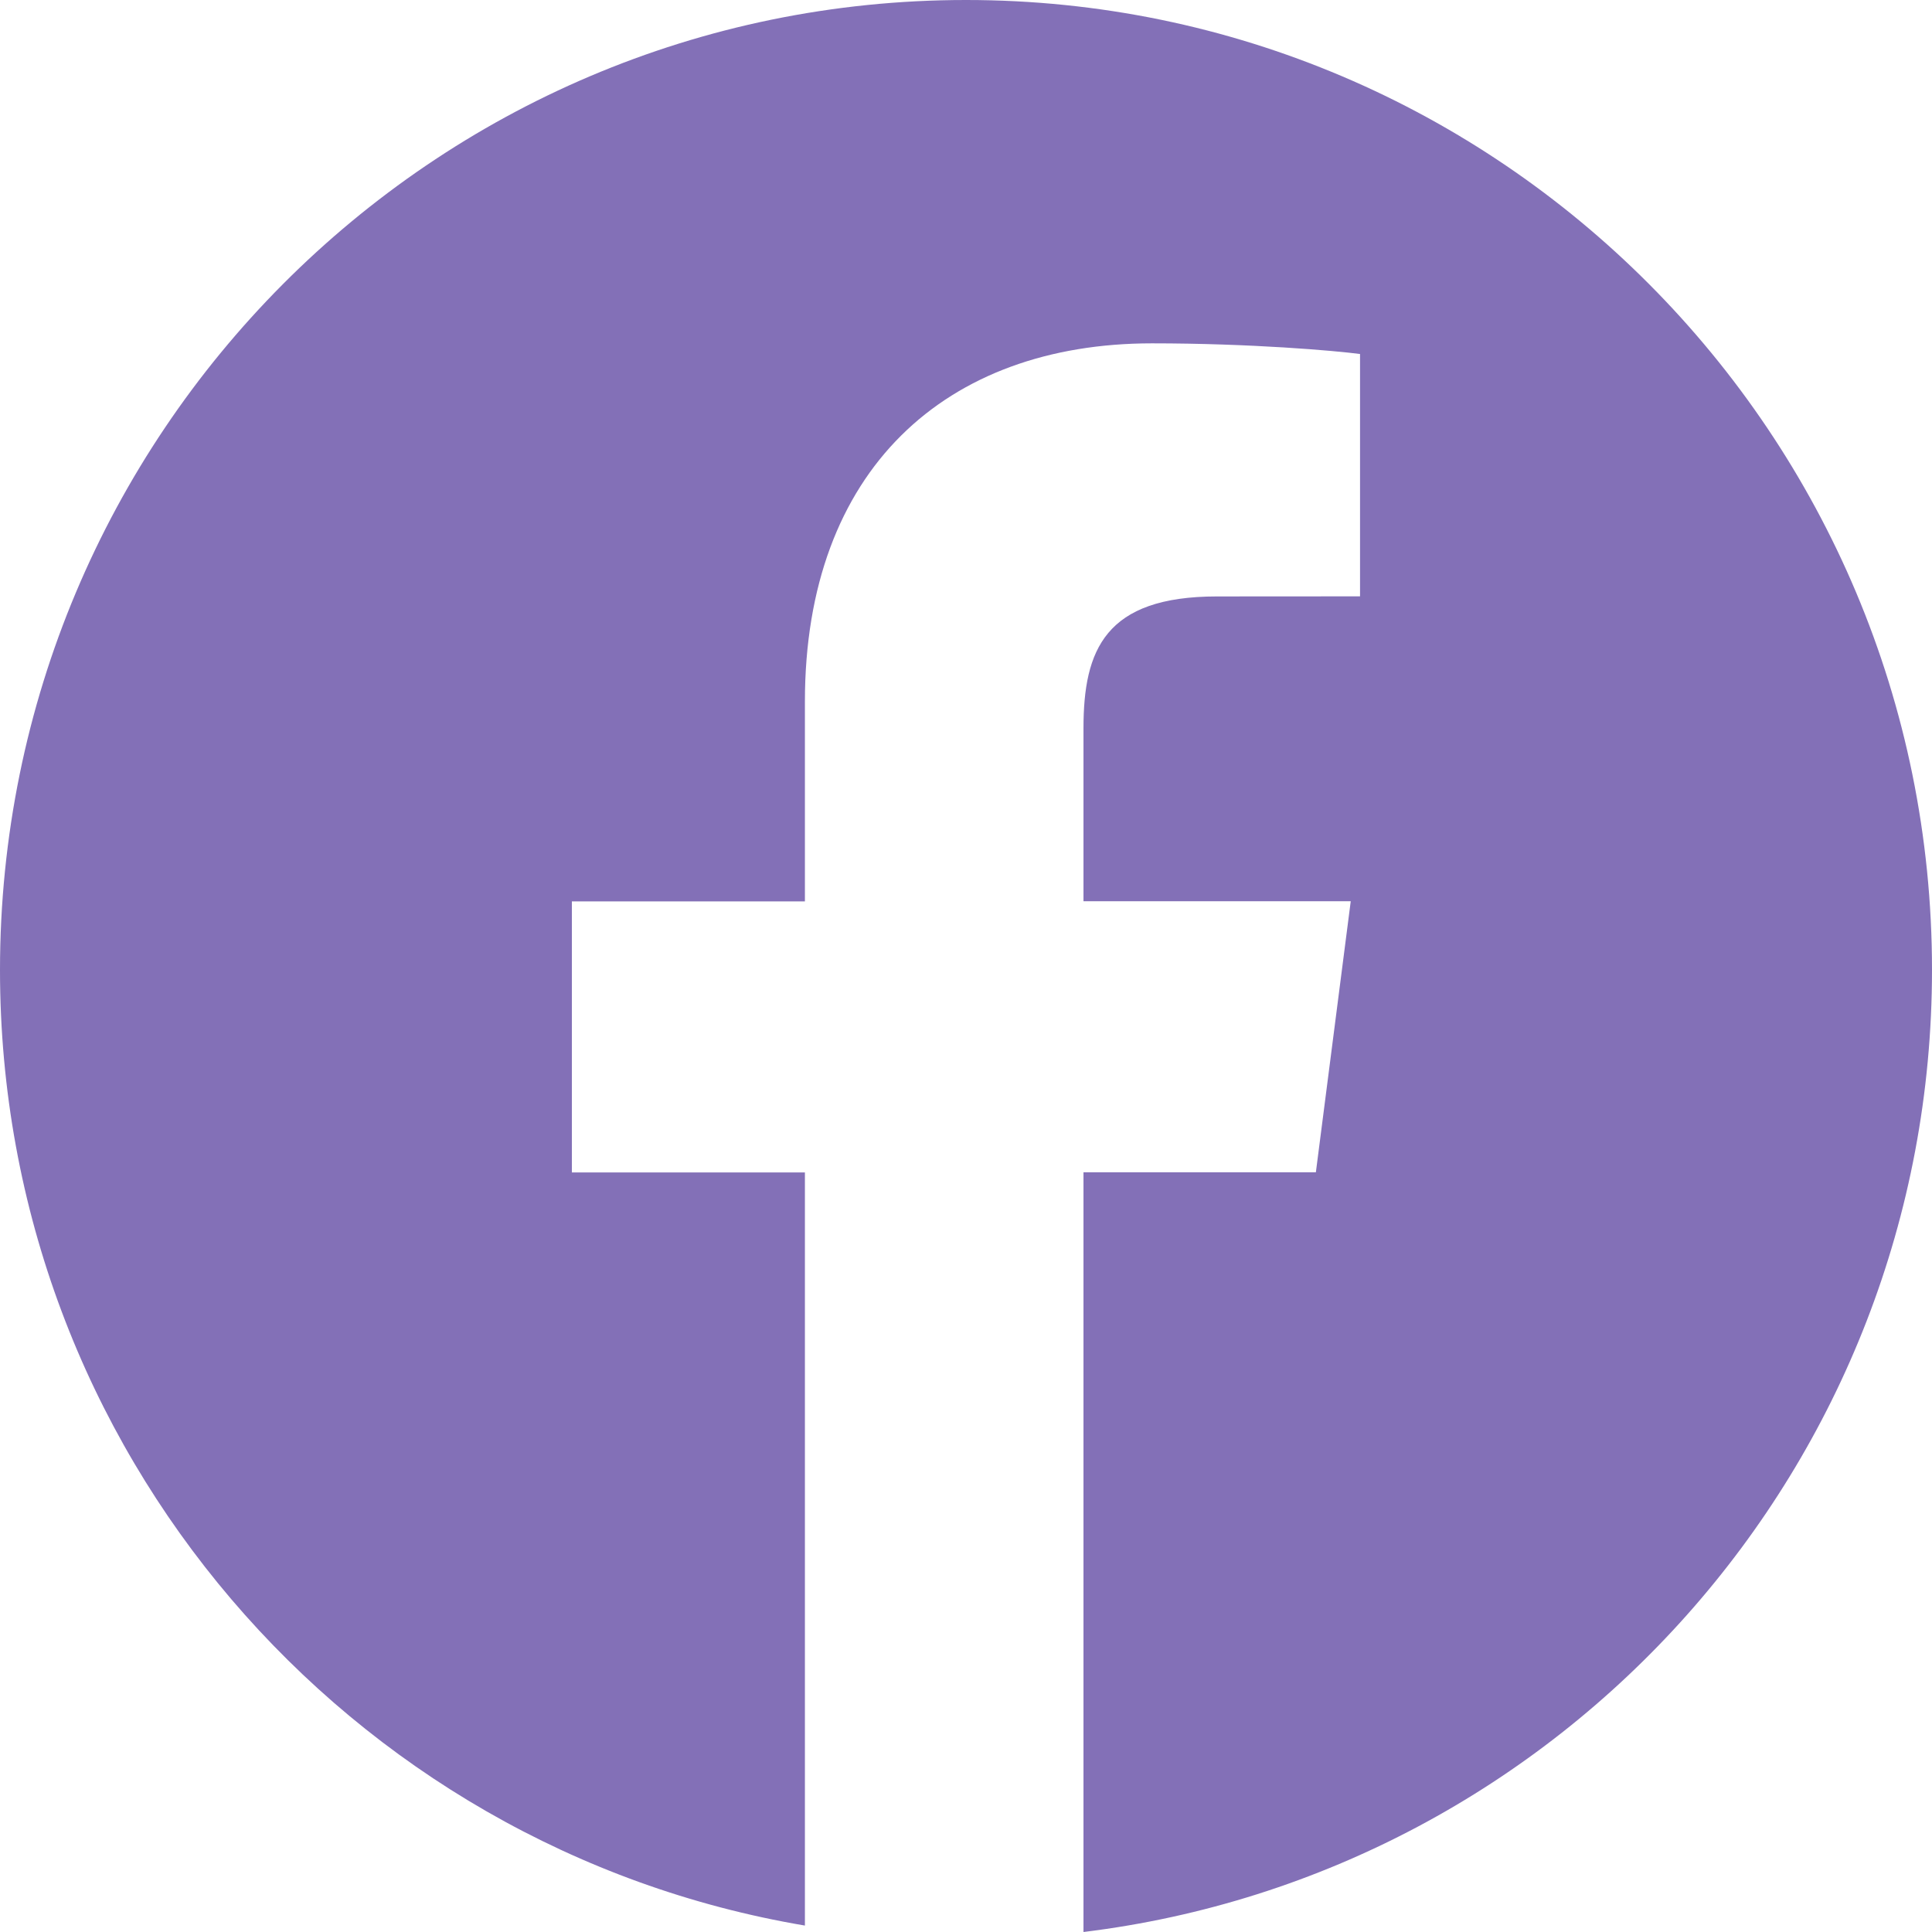
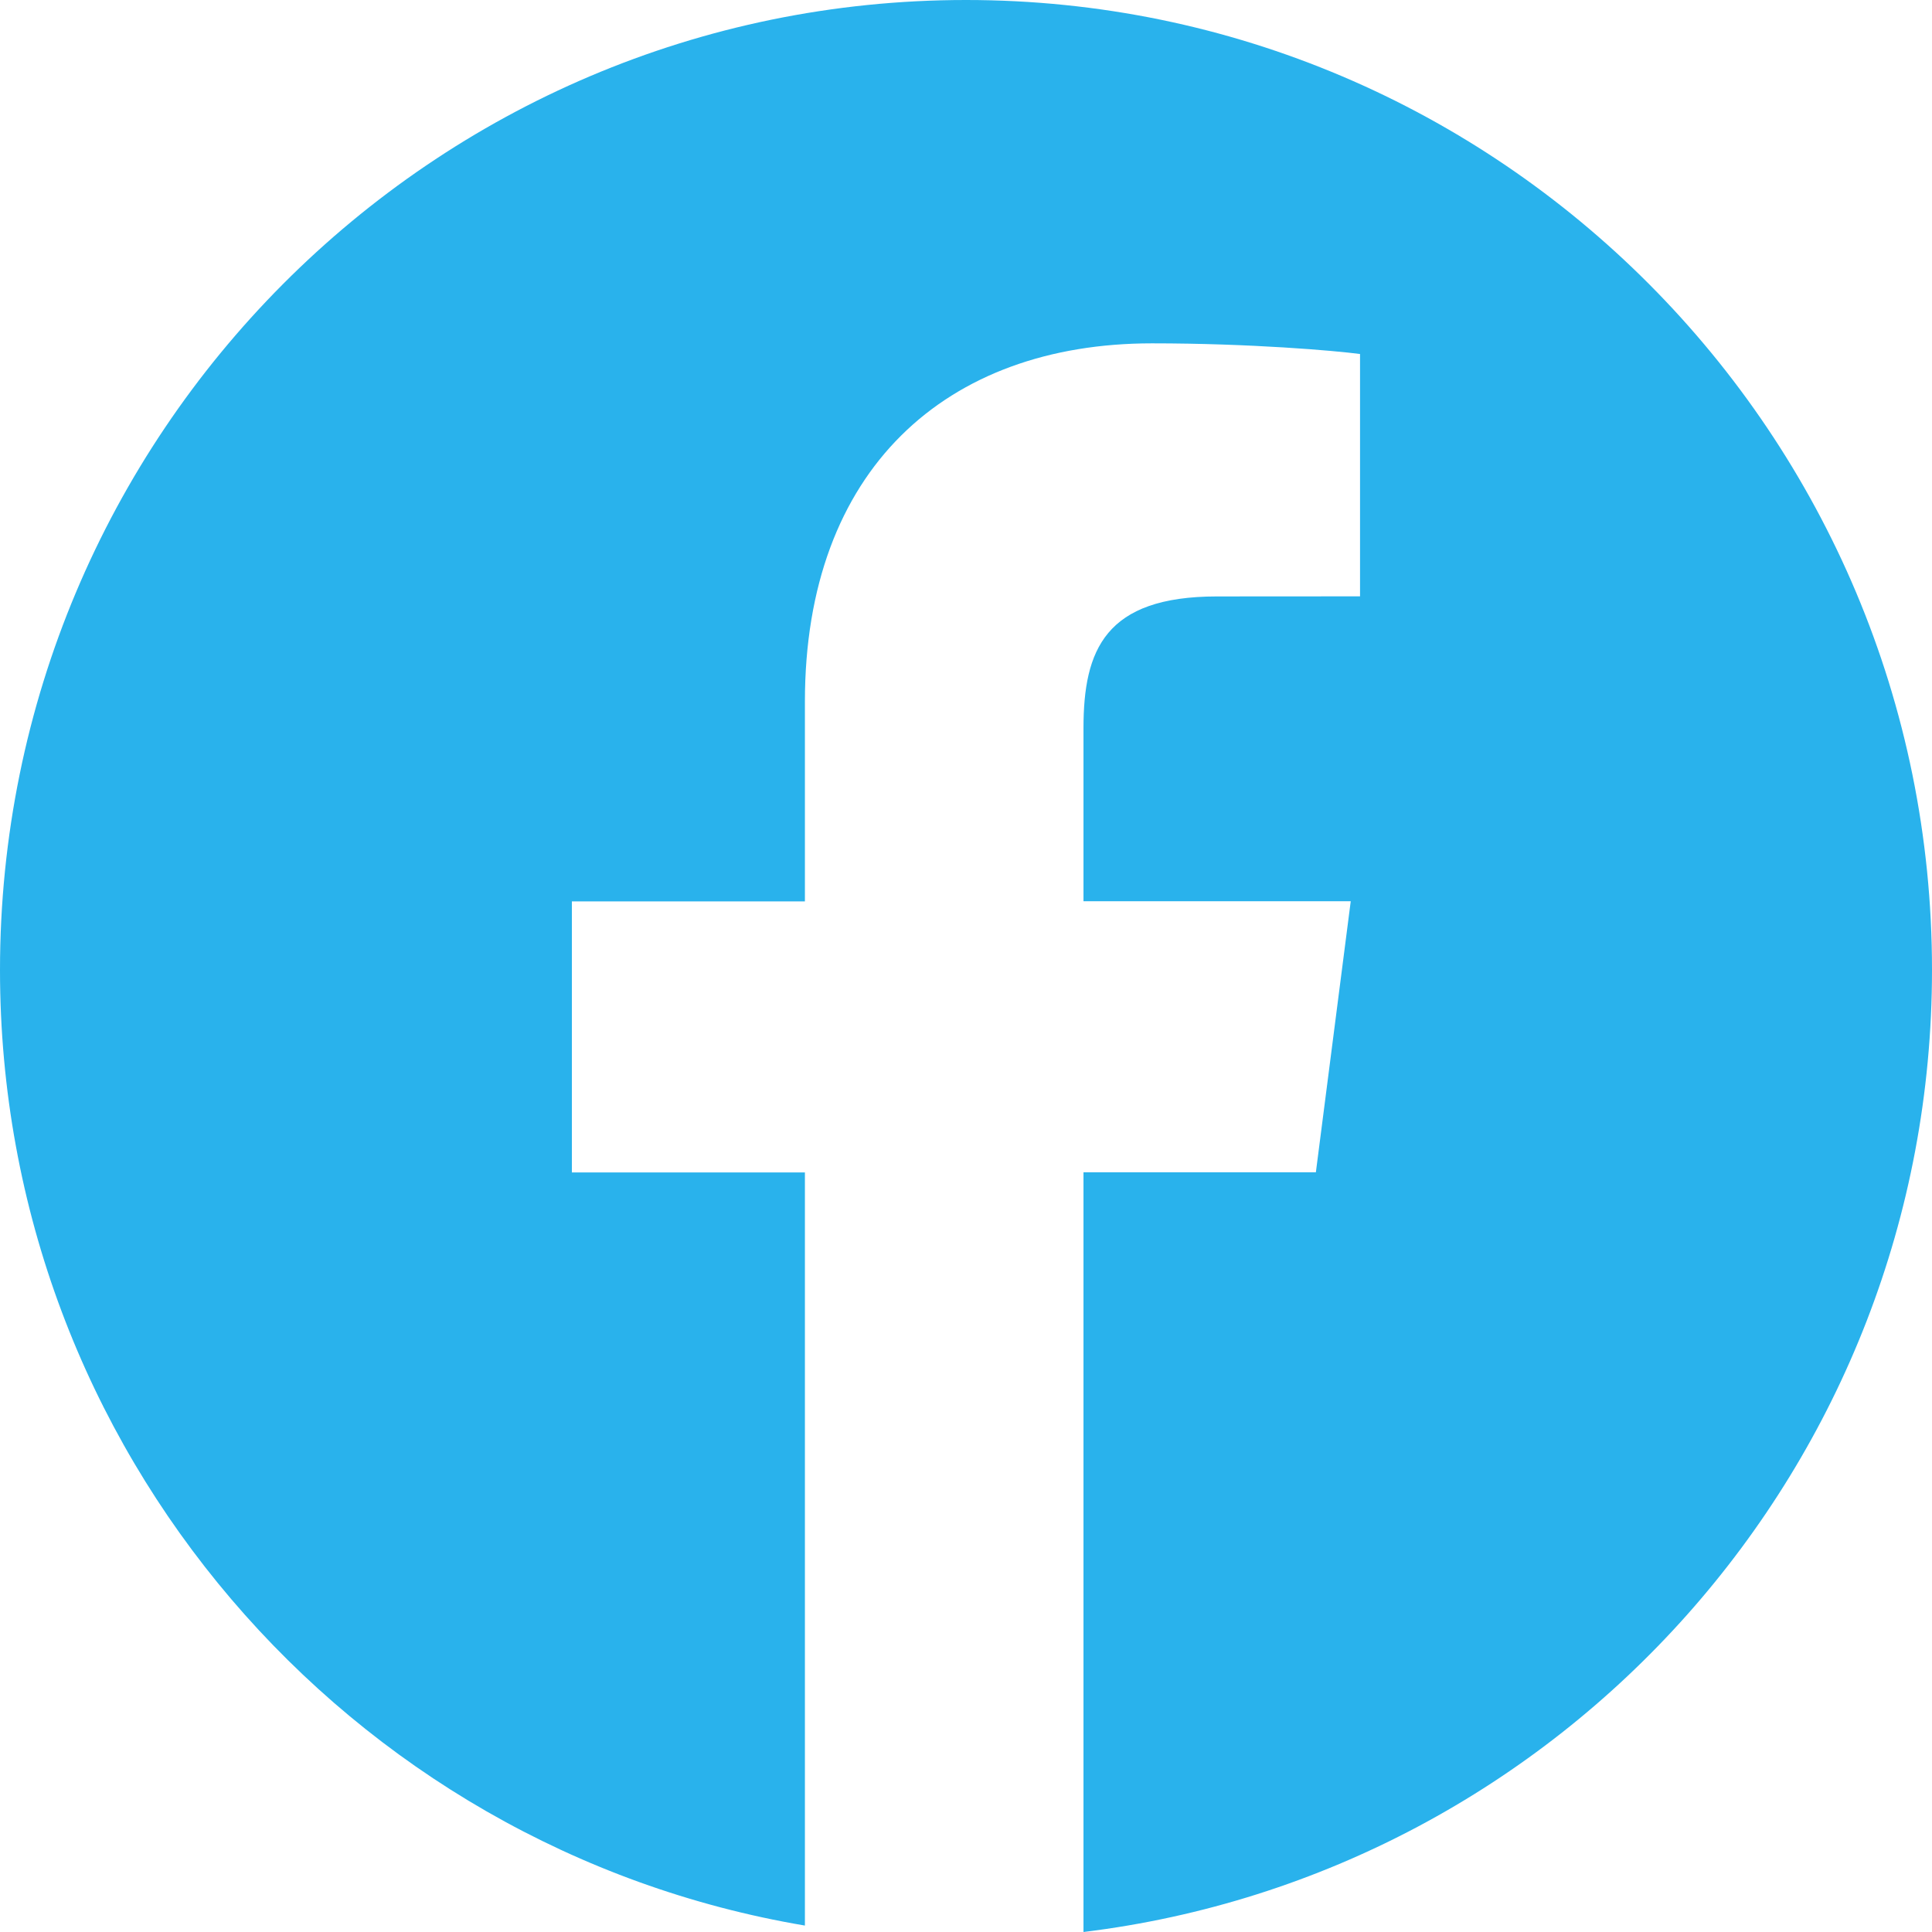
<svg xmlns="http://www.w3.org/2000/svg" width="21" height="21" viewBox="0 0 21 21" fill="none">
-   <path d="M10.5 0C4.701 0 0 4.721 0 10.544C0 15.767 3.785 20.092 8.749 20.93V12.744H6.216V9.798H8.749V7.626C8.749 5.106 10.282 3.732 12.521 3.732C13.593 3.732 14.515 3.812 14.783 3.848V6.482L13.229 6.483C12.012 6.483 11.777 7.064 11.777 7.916V9.796H14.682L14.303 12.742H11.777V21C16.972 20.365 21 15.93 21 10.541C21 4.721 16.299 0 10.5 0Z" fill="#8370B7" />
+   <path d="M10.5 0C4.701 0 0 4.721 0 10.544C0 15.767 3.785 20.092 8.749 20.93V12.744H6.216V9.798H8.749V7.626C8.749 5.106 10.282 3.732 12.521 3.732C13.593 3.732 14.515 3.812 14.783 3.848V6.482L13.229 6.483C12.012 6.483 11.777 7.064 11.777 7.916V9.796H14.682L14.303 12.742H11.777V21C16.972 20.365 21 15.93 21 10.541C21 4.721 16.299 0 10.5 0Z" fill="#29B2EC" />
</svg>
